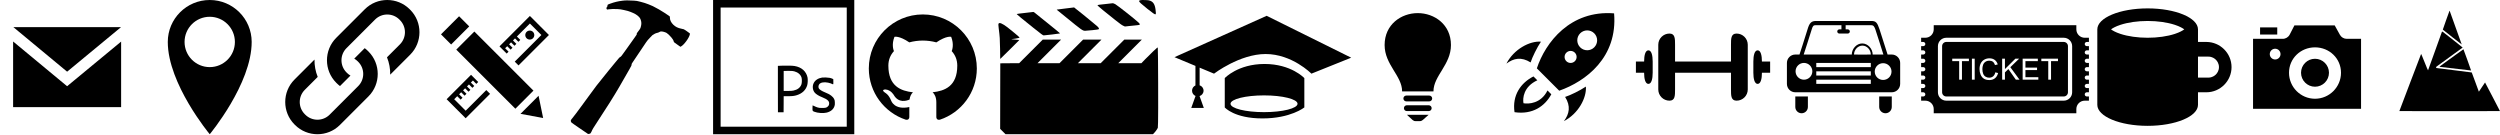
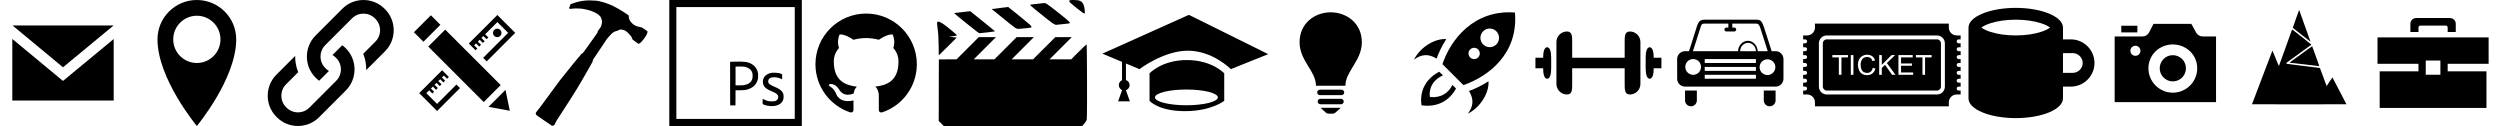
- <svg xmlns="http://www.w3.org/2000/svg" xmlns:xlink="http://www.w3.org/1999/xlink" version="1.1" width="1192" height="64" viewBox="0 0 1192 64">
+ <svg xmlns="http://www.w3.org/2000/svg" xmlns:xlink="http://www.w3.org/1999/xlink" version="1.1" width="1270" height="64" viewBox="0 0 1270 64">
  <defs>
    <g id="email-icon">
      <path class="path1" d="M32.002 34.179l-25.646-21.254h51.363l-25.717 21.254zM31.998 41.112l-25.748-21.332v31.294h51.5v-31.242l-25.752 21.281z" />
    </g>
    <g id="location-icon">
      <path class="path1" d="M32 0c-11.046 0-20 8.954-20 20 0 20 20 44 20 44s20-24 20-44c0-11.046-8.954-20-20-20zM32 32c-6.628 0-12-5.372-12-12s5.372-12 12-12 12 5.372 12 12-5.373 12-12 12z" />
    </g>
    <g id="website-icon">
      <path class="path1" d="M59.587 4.665l-0.252-0.253c-5.884-5.883-15.512-5.883-21.395 0l-13.632 13.633c-5.883 5.883-5.883 15.511 0 21.394l0.252 0.252c0.489 0.49 1.009 0.933 1.546 1.341l4.991-4.991c-0.581-0.343-1.133-0.755-1.632-1.254l-0.253-0.253c-3.195-3.194-3.195-8.392 0-11.587l13.633-13.632c3.195-3.195 8.392-3.195 11.587 0l0.253 0.252c3.194 3.195 3.194 8.393 0 11.587l-6.168 6.168c1.071 2.644 1.578 5.462 1.534 8.274l9.538-9.538c5.883-5.883 5.883-15.511-0-21.395zM39.44 24.308c-0.489-0.489-1.009-0.933-1.546-1.34l-4.99 4.989c0.581 0.343 1.133 0.755 1.632 1.254l0.253 0.253c3.195 3.195 3.195 8.392 0 11.587l-13.633 13.633c-3.195 3.194-8.392 3.194-11.587 0l-0.253-0.253c-3.194-3.195-3.194-8.392 0-11.587l6.168-6.168c-1.071-2.644-1.578-5.463-1.534-8.274l-9.538 9.537c-5.883 5.883-5.883 15.511 0 21.395l0.252 0.252c5.885 5.883 15.512 5.883 21.395 0l13.632-13.632c5.883-5.883 5.883-15.512 0-21.395l-0.252-0.252z" />
    </g>
    <g id="skillset-icon">
      <path class="path1" d="M37.583 25.541l-3.429-3.426 14.502-14.503 9.076 9.076-14.502 14.502-1.8-1.8 12.702-12.702-5.475-5.475-6.199 6.198 1.622 1.622-0.9 0.9-1.622-1.622-0.978 0.977 1.622 1.622-0.9 0.9-1.622-1.622-0.946 0.946 1.627 1.627-0.9 0.9-1.627-1.627-0.977 0.977 1.627 1.627-0.9 0.9zM50.752 16.723c0-1.186-0.962-2.148-2.148-2.148s-2.148 0.962-2.148 2.148c0 1.187 0.962 2.148 2.148 2.148s2.148-0.962 2.148-2.148zM41.726 51.837l8.623-8.623-28.177-28.178-8.623 8.623 28.178 28.178zM19.726 12.592l-4.836-4.836-8.623 8.623 4.836 4.836 8.623-8.623zM44.176 54.276l10.789 1.991-2.177-10.604-8.612 8.612zM18.033 52.787l-5.475-5.475 1.445-1.445 1.628 1.628 0.9-0.9-1.628-1.628 0.984-0.984 1.627 1.627 0.9-0.9-1.627-1.627 0.977-0.978 1.627 1.627 0.9-0.9-1.627-1.627 0.946-0.946 1.621 1.621 0.9-0.9-1.621-1.621 0.978-0.978 1.621 1.621 0.9-0.9-3.416-3.428-11.638 11.638 9.076 9.076 11.638-11.638-1.8-1.8-9.837 9.837z" />
    </g>
    <g id="xcode-icon">
      <path class="path1" d="M24.77 0.342c-2.222 0.282-3.744 0.647-5.89 1.423-1.043 0.373-1.096 0.403-1.202 0.662-0.061 0.145-0.091 0.358-0.069 0.472 0.023 0.137 0 0.221-0.069 0.251-0.16 0.061-0.32 0.358-0.373 0.692-0.038 0.243-0.008 0.342 0.129 0.51l0.175 0.213 0.677-0.114c1.035-0.167 2.808-0.221 4.33-0.122 1.164 0.069 1.621 0.145 3.082 0.464 1.689 0.38 2.062 0.487 3.052 0.868 1.933 0.738 3.105 1.423 3.965 2.306 0.487 0.502 0.616 0.685 0.822 1.202 0.502 1.286 0.533 2.26 0.114 3.721-0.206 0.731-0.373 1.012-1.21 2.062-0.67 0.845-0.746 0.982-0.685 1.256 0.038 0.183-0.076 0.388-0.898 1.53-0.517 0.731-2.207 3.105-3.759 5.281-2.74 3.851-2.831 3.965-3.204 4.132-0.342 0.152-0.578 0.403-2.397 2.625-1.103 1.347-2.603 3.166-3.326 4.049-1.552 1.887-4.505 5.571-5.677 7.085-0.799 1.035-1.164 1.53-3.759 5.091-0.639 0.875-1.476 2.024-1.864 2.549-0.38 0.525-1.050 1.446-1.492 2.039-1.887 2.595-3.523 4.764-4.277 5.669-0.89 1.073-0.928 1.157-0.693 1.811 0.107 0.312 0.206 0.396 1.461 1.263 0.738 0.51 1.606 1.103 1.918 1.324 3.082 2.146 4.513 3.128 4.68 3.189 0.289 0.107 1.119-0.107 1.256-0.327 0.365-0.578 0.715-1.271 0.776-1.514 0.030-0.16 0.708-1.256 1.606-2.625 4.764-7.207 9.048-14.010 11.331-17.982 0.563-0.982 1.697-2.953 2.511-4.376 0.822-1.423 1.864-3.242 2.321-4.041 0.906-1.575 1.012-1.811 1.012-2.237 0-0.198 0.076-0.403 0.251-0.654 0.137-0.206 1.415-2.1 2.831-4.216 4.231-6.309 4.383-6.537 4.596-6.72 0.107-0.091 0.586-0.616 1.058-1.157 0.479-0.548 1.005-1.096 1.18-1.218 0.83-0.609 1.56-0.951 2.412-1.134 0.289-0.061 0.685-0.221 0.944-0.38 0.373-0.221 0.533-0.274 0.852-0.274 0.715 0 1.925 0.335 2.565 0.708 0.54 0.32 1.476 1.202 2.26 2.138 0.7 0.837 0.997 1.332 1.142 1.933 0.091 0.373 0.19 0.457 2.009 1.712l1.18 0.822 0.251-0.129c1.446-0.746 3.934-4.14 4.239-5.776 0.069-0.342 0.061-0.396-0.091-0.548-0.243-0.236-2.481-1.773-2.755-1.887-0.122-0.053-0.708-0.19-1.294-0.304-1.568-0.304-2.679-0.86-3.721-1.857-1.065-1.027-1.644-2.192-1.644-3.333v-0.54l-0.51-0.434c-0.449-0.365-3.775-2.488-4.741-3.021-2.846-1.56-3.234-1.758-4.947-2.412-1.385-0.533-2.222-0.799-3.691-1.18-1.788-0.457-1.986-0.487-3.234-0.571-2.747-0.167-4.026-0.16-5.517 0.030z" />
    </g>
    <g id="photoshop-icon">
      <path class="path1" d="M0 32v32h67.321v-64h-67.321v32zM63.731 32v28.41h-60.14v-56.819h60.14v28.41z" />
      <path class="path2" d="M32.943 31.318c-1.113 0.036-2.029 0.072-2.047 0.081-0.009 0.009-0.009 5 0 11.077l0.027 11.068h2.693l0.027-3.842 0.018-3.833h1.957c2.145 0 3.097-0.108 4.344-0.503 2.549-0.808 4.255-2.441 4.928-4.748 0.251-0.871 0.332-2.81 0.144-3.68-0.637-2.944-2.845-4.901-6.167-5.466-1.032-0.171-3.213-0.224-5.924-0.153zM38.714 34.011c1.768 0.467 3.007 1.535 3.456 2.962 0.233 0.754 0.206 2.567-0.054 3.258-0.566 1.562-1.84 2.54-3.806 2.953-0.664 0.135-1.212 0.171-2.738 0.171h-1.912v-9.506l0.386-0.036c0.206-0.027 1.185-0.027 2.172-0.018 1.481 0.018 1.921 0.054 2.495 0.215z" />
      <path class="path3" d="M52.017 36.973c-1.912 0.305-3.357 1.257-4.048 2.648-0.736 1.499-0.512 3.402 0.548 4.614 0.628 0.727 1.93 1.517 3.581 2.163 2.648 1.059 3.501 1.966 3.187 3.42-0.081 0.377-0.188 0.566-0.521 0.898-0.646 0.646-1.086 0.763-2.792 0.754-1.248 0-1.472-0.027-2.199-0.251-0.44-0.135-1.14-0.422-1.535-0.637-0.404-0.215-0.763-0.368-0.79-0.341-0.027 0.036-0.054 0.61-0.054 1.284 0 1.418-0.018 1.382 0.871 1.75 1.562 0.628 4.3 0.826 5.906 0.413 1.975-0.503 3.258-1.598 3.734-3.178 0.153-0.503 0.179-0.79 0.153-1.616-0.027-0.907-0.063-1.068-0.314-1.607-0.601-1.284-1.921-2.271-4.291-3.213-1.58-0.628-2.72-1.355-3.025-1.921s-0.242-1.364 0.162-1.948c0.61-0.889 2.271-1.203 4.237-0.799 0.826 0.162 1.903 0.539 2.145 0.736 0.063 0.054 0.179 0.072 0.251 0.036 0.117-0.045 0.135-0.233 0.117-1.239l-0.027-1.194-0.494-0.242c-0.269-0.135-0.817-0.305-1.212-0.386-0.817-0.171-2.917-0.251-3.59-0.144z" />
    </g>
    <g id="github-icon">
      <path class="path1" d="M32 6.885c-14.221 0-25.75 11.53-25.75 25.75 0 11.377 7.378 21.031 17.611 24.434 1.287 0.239 1.702-0.557 1.702-1.239v-4.794c-7.163 1.559-8.655-3.036-8.655-3.036-1.169-2.978-2.858-3.77-2.858-3.77-2.337-1.597 0.176-1.565 0.176-1.565 2.586 0.182 3.948 2.655 3.948 2.655 2.297 3.935 6.023 2.798 7.494 2.14 0.23-1.664 0.897-2.8 1.634-3.443-5.721-0.65-11.731-2.858-11.731-12.726 0-2.812 1.006-5.109 2.653-6.911-0.268-0.65-1.148-3.269 0.247-6.815 0 0 2.163-0.692 7.083 2.64 2.056-0.57 4.258-0.857 6.446-0.867 2.188 0.011 4.394 0.298 6.45 0.867 4.916-3.332 7.075-2.64 7.075-2.64 1.402 3.546 0.52 6.165 0.254 6.815 1.651 1.802 2.651 4.099 2.651 6.911 0 9.891-6.025 12.068-11.758 12.705 0.922 0.798 1.767 2.368 1.767 4.769 0 3.445 0 6.22 0 7.066 0 0.685 0.413 1.488 1.718 1.236 10.226-3.409 17.594-13.057 17.594-24.432 0-14.22-11.53-25.75-25.75-25.75z" />
    </g>
    <g id="finalcutpro-icon">
      <path class="path1" d="M67.938 0.063c-0.063 0.025-0.275 0.075-0.463 0.112-0.263 0.063-0.35 0.15-0.35 0.375 0 0.387 1 1.313 3.95 3.663 2.575 2.050 3.563 2.725 3.862 2.625 0.237-0.1 0.25-0.875 0-2.475-0.388-2.587-1.263-3.75-3.175-4.188-0.612-0.15-3.475-0.225-3.825-0.113z" />
      <path class="path2" d="M54.313 1.563c-0.063 0.025-1.3 0.163-2.75 0.313-3.013 0.288-4.313 0.475-4.313 0.625 0 0.212 4.075 3.588 8.438 7 2.688 2.113 3.175 2.45 3.975 2.825l0.7 0.313 1.663-0.188c0.913-0.1 2.388-0.25 3.287-0.338 2.475-0.213 2.6-0.325 1.537-1.375-1.325-1.3-9.9-8.075-11.1-8.762-0.563-0.325-1.2-0.5-1.438-0.413z" />
      <path class="path3" d="M35.938 3.563c-0.063 0.038-1.9 0.263-4.063 0.5-2.163 0.25-3.962 0.487-4 0.513-0.025 0.037 0 0.1 0.075 0.15s2.050 1.65 4.375 3.55c7.35 6.013 7.925 6.425 9.050 6.4 1.2-0.025 6.15-0.55 6.388-0.688 0.438-0.225 0.275-0.637-0.612-1.488-0.737-0.7-10.95-9.012-11.050-8.988-0.025 0-0.087 0.025-0.163 0.050z" />
      <path class="path4" d="M16.688 5.7c-0.063 0.025-1.475 0.188-3.125 0.362-3.662 0.4-4.838 0.563-4.787 0.688 0.063 0.162 2.888 2.475 7.875 6.463 3.962 3.162 4.637 3.662 5 3.662 0.663-0.012 7.613-0.85 7.7-0.925 0.038-0.037-0.012-0.15-0.125-0.238-0.1-0.075-1-0.825-1.988-1.662-1.813-1.512-9.175-7.463-9.988-8.063-0.238-0.188-0.488-0.313-0.563-0.287z" />
      <path class="path5" d="M0.1 11.313c-0.113 0.238-0.087 0.713 0.075 2.1 0.537 4.25 0.587 5.15 0.662 9.862l0.063 4.837 4.525-4.438c2.475-2.438 4.525-4.488 4.55-4.55 0.025-0.050-0.625-0.137-1.438-0.188-1.575-0.1-2.813-0.275-2.1-0.3 0.612-0.025 2.838-0.375 3.287-0.525 0.213-0.075 0.4-0.175 0.4-0.238 0-0.15-3.963-3.475-5.737-4.825-2.575-1.938-3.938-2.488-4.287-1.738z" />
      <path class="path6" d="M15.563 24.5l-5.625 5.625-4.5 0.025-4.5 0.038-0.037 15.625-0.025 15.625 2.563 2.563h70.287l0.75-0.8c0.4-0.438 0.925-1.125 1.162-1.525l0.412-0.737 0.112-2.688c0.138-3.425 0.025-34.95-0.125-35.413-0.1-0.35-0.112-0.35-2.175 1.625-1.15 1.087-2.875 2.8-3.862 3.813l-1.775 1.85h-11.038l11.25-11.25h-8.362l-5.638 5.625-5.625 5.625h-10.875l11.25-11.25h-8.75l-11.25 11.25h-10.5l11.25-11.25h-8.75l-5.625 5.625z" />
    </g>
    <g id="education-icon">
      <path class="path1" d="M65.278 35.122c0 0-9.184-9.364-21.84-9.364-12.366 0-24.59 9.364-24.59 9.364l-6.866-2.866v8.408c1.082 0.368 1.874 1.364 1.874 2.57 0 1.218-0.808 2.216-1.906 2.576l2.030 5.662h-5.992l2.048-5.71c-0.984-0.418-1.672-1.39-1.672-2.528 0-1.114 0.668-2.062 1.622-2.494v-9.318l-9.986-4.164 43.938-19.722 40.312 19.97-18.972 7.616zM42.938 30.502c12.732 0 18.972 6.74 18.972 6.74v13.98c0 0-6.49 5.242-19.97 5.242s-17.974-5.242-17.974-5.242v-13.98c0 0 6.24-6.74 18.972-6.74zM42.688 53.468c8.824 0 15.978-1.79 15.978-3.994s-7.154-3.994-15.978-3.994-15.976 1.79-15.976 3.994 7.152 3.994 15.976 3.994z" />
    </g>
    <g id="involvement-icon">
      <path class="path1" d="M38.862 46.951c0 0.767-0.622 1.389-1.389 1.389h-10.946c-0.767 0-1.389-0.622-1.389-1.389s0.622-1.389 1.389-1.389h10.946c0.767 0 1.389 0.622 1.389 1.389zM37.223 50.187h-10.446c-0.767 0-1.389 0.622-1.389 1.389s0.622 1.389 1.389 1.389h10.446c0.767 0 1.389-0.622 1.389-1.389s-0.622-1.389-1.389-1.389zM30.911 57.75h2.080c1.055 0 1.315-0.465 4.161-3.002h-10.303c2.705 2.5 2.983 3.002 4.063 3.002zM47.814 21.464c0 9.405-8.339 14.676-8.339 22.099h-14.95c0-7.422-8.339-12.693-8.339-22.099-0-9.813 7.901-15.214 15.805-15.214 7.91 0 15.823 5.408 15.823 15.214z" />
    </g>
    <g id="hobbie-icon">
      <path class="path1" d="M33.677 57.75c6.884-3.534 10.898-11.127 10.464-16.465-2.757 1.874-7.425 4.151-9.897 4.931 2.768 4.406 2.022 8.092-0.567 11.534zM17.795 29.767c0.78-2.471 3.058-7.14 4.931-9.897-5.338-0.434-12.931 3.579-16.465 10.464 3.442-2.589 7.128-3.336 11.534-0.567zM31.433 43.25l-10.662-10.662c4.068-12.313 15.881-27.847 36.827-26.22 1.769 20.96-13.432 32.412-26.165 36.882zM38.892 29.177c1.12-1.12 1.12-2.937 0-4.058s-2.937-1.12-4.058 0c-1.12 1.12-1.12 2.937 0 4.057s2.937 1.12 4.058 0zM48.13 22.575c1.849-1.849 1.849-4.846 0-6.695s-4.846-1.849-6.695 0c-1.849 1.849-1.849 4.846 0 6.695s4.846 1.849 6.695-0zM27.667 44.957c-3.055 5.656-8.918 9.806-17.541 8.53-1.202-8.128 3.053-14.011 9.026-17.045l1.845 1.845c-6.613 3.035-7.044 8.59-6.601 10.94 2.421 0.45 8.382 0.161 11.444-6.097l1.826 1.826z" />
    </g>
    <g id="fitness-icon">
      <path class="path1" d="M58.045 24c-1.467 0-2.045 2.4-2.045 5.333v5.333c0 2.933 0.579 5.333 2.045 5.333s2.045-2.4 2.045-5.333h3.909v-5.333h-3.912c0-2.933-0.579-5.333-2.043-5.333zM48 16c-2.667 0-2.667 2.4-2.667 5.333v8h-26.667v-8c0-2.933 0-5.333-2.667-5.333-2.933 0-5.333 2.4-5.333 5.333v21.333c0 2.933 2.4 5.333 5.333 5.333 2.667 0 2.667-2.4 2.667-5.333v-8h26.667v8c0 2.933 0 5.333 2.667 5.333 2.933 0 5.333-2.4 5.333-5.333v-21.333c0-2.933-2.4-5.333-5.333-5.333zM5.955 24c1.467 0 2.045 2.4 2.045 5.333v5.333c0 2.933-0.579 5.333-2.045 5.333s-2.045-2.4-2.045-5.333h-3.909v-5.333h3.912c0-2.933 0.579-5.333 2.043-5.333z" />
    </g>
    <g id="travel-icon">
      <path class="path1" d="M54 44h-46c-2.208 0-4-1.792-4-4v-10c0-2.208 1.792-4 4-4h2c0 0 2.958-9 3.832-12s1.792-4 4.002-4h26.332c2.208 0 2.876 0.624 4 4s3.834 12 3.834 12h2c2.208 0 4 1.792 4 4v10c0 2.208-1.792 4-4 4zM18 40h26v-2h-26v2zM44 26c0-2.208-1.792-4.25-4-4.25s-4 2.042-4 4.25c0 0.052 8 0.052 8 0zM18 36h26v-2h-26v2zM18 32h26v-2h-26v2zM8.124 34c0 2.208 1.792 4 4 4s4-1.792 4-4-1.792-4-4-4-4 1.792-4 4zM46.166 14c-0.5-1.376-0.894-2-2-2h-12.166v2h1c0.552 0 1 0.448 1 1s-0.448 1-1 1h-4c-0.552 0-1-0.448-1-1s0.448-1 1-1h1v-2h-12.166c-1.106 0-1.502 0.25-2 2-0.502 1.75-3.834 12-3.834 12h22.92c0.046-2.728 2.26-5.286 4.99-5.286 2.732 0 4.944 2.556 4.992 5.286h5.098c0 0-3.334-10.624-3.834-12zM49.876 30.124c-2.208 0-4 1.792-4 4s1.792 4 4 4 4-1.792 4-4-1.792-4-4-4zM14 51c0 1.656-1.344 3-3 3s-3-1.344-3-3v-5h6v5zM54 51c0 1.656-1.344 3-3 3s-3-1.344-3-3v-5h6v5z" />
    </g>
    <g id="movie-icon">
      <path class="path1" d="M79 46h1v2c-0.598 0-1.256 0-2 0-2.208 0-4 1.792-4 4 0 0.732 0 1.41 0 2h-68c0-0.59 0-1.268 0-2 0-2.208-1.792-4-4-4-0.638 0-1.332 0-2 0v-2h1c0.552 0 1-0.448 1-1s-0.448-1-1-1h-1v-2h1c0.552 0 1-0.448 1-1s-0.448-1-1-1h-1v-2h1c0.552 0 1-0.448 1-1s-0.448-1-1-1h-1v-2h1c0.552 0 1-0.448 1-1s-0.448-1-1-1h-1v-2h1c0.552 0 1-0.448 1-1s-0.448-1-1-1h-1v-2h1c0.552 0 1-0.448 1-1s-0.448-1-1-1h-1v-2h1c0.552 0 1-0.448 1-1s-0.448-1-1-1h-1v-2c0.598 0 1.256 0 2 0 2.208 0 4-1.792 4-4 0-0.732 0-1.41 0-2h68c0 0.59 0 1.268 0 2 0 2.208 1.792 4 4 4 0.744 0 1.402 0 2 0v2h-1c-0.552 0-1 0.448-1 1s0.448 1 1 1h1v2h-1c-0.552 0-1 0.448-1 1s0.448 1 1 1h1v2h-1c-0.552 0-1 0.448-1 1s0.448 1 1 1h1v2h-1c-0.552 0-1 0.448-1 1s0.448 1 1 1h1v2h-1c-0.552 0-1 0.448-1 1s0.448 1 1 1h1v2h-1c-0.552 0-1 0.448-1 1s0.448 1 1 1h1v2h-1c-0.552 0-1 0.448-1 1s0.448 1 1 1zM72 22c0-2.208-1.792-4-4-4h-56c-2.208 0-4 1.792-4 4v22c0 2.208 1.792 4 4 4h56c2.208 0 4-1.792 4-4v-22zM68 46h-56c-1.106 0-2-0.896-2-2v-22c0-1.106 0.894-2 2-2h56c1.104 0 2 0.894 2 2v22c0 1.104-0.896 2-2 2zM22.774 27.976h-7.946v1.18h3.304v8.844h1.328v-8.844h3.312v-1.18zM25.536 27.976h-1.328v10.024h1.328v-10.024zM29.518 30.98c0.208-0.624 0.574-1.12 1.092-1.488 0.516-0.37 1.16-0.554 1.93-0.554 0.67 0 1.226 0.166 1.668 0.5 0.444 0.332 0.78 0.864 1.012 1.594l1.304-0.308c-0.268-0.924-0.744-1.642-1.428-2.152s-1.528-0.766-2.53-0.766c-0.884 0-1.694 0.202-2.43 0.606-0.736 0.402-1.302 0.994-1.704 1.772-0.398 0.778-0.598 1.688-0.598 2.73 0 0.958 0.178 1.854 0.532 2.688 0.352 0.836 0.868 1.472 1.542 1.912 0.678 0.44 1.556 0.66 2.636 0.66 1.042 0 1.926-0.286 2.648-0.858s1.222-1.402 1.5-2.492l-1.328-0.336c-0.182 0.844-0.532 1.48-1.044 1.91-0.516 0.428-1.142 0.642-1.886 0.642-0.61 0-1.178-0.158-1.702-0.472s-0.91-0.79-1.158-1.426-0.374-1.38-0.374-2.234c0.004-0.664 0.108-1.306 0.318-1.928zM46.726 27.976h-1.796l-4.976 4.96v-4.96h-1.328v10.024h1.328v-3.476l1.644-1.59 3.566 5.066h1.75l-4.39-5.96 4.202-4.064zM55.876 36.82h-6.148v-3.414h5.54v-1.18h-5.54v-3.070h5.914v-1.18h-7.242v10.024h7.476v-1.18zM65.25 27.976h-7.946v1.18h3.304v8.844h1.328v-8.844h3.312v-1.18z" />
    </g>
    <g id="cooking-icon">
      <path class="path1" d="M52 20h-4v-6c0-5.523-10.745-10-24-10s-24 4.477-24 10v36c0 5.523 10.745 10 24 10s24-4.477 24-10v-6h4c6.6 0 12-5.4 12-12s-5.4-12-12-12zM11.004 11.85c3.621-1.193 8.237-1.85 12.996-1.85s9.375 0.657 12.996 1.85c2.312 0.762 3.713 1.578 4.463 2.15-0.75 0.572-2.151 1.388-4.463 2.15-3.621 1.193-8.237 1.85-12.996 1.85s-9.375-0.657-12.996-1.85c-2.312-0.762-3.713-1.578-4.463-2.15 0.75-0.572 2.151-1.388 4.463-2.15zM56.523 35.523c-0.552 0.552-1.743 1.477-3.523 1.477h-5v-10h5c1.78 0 2.971 0.926 3.523 1.477s1.477 1.743 1.477 3.523-0.925 2.971-1.477 3.523z" />
    </g>
    <g id="photography-icon">
      <path class="path1" d="M42.456 34.685c0 3.674-2.989 6.662-6.662 6.662s-6.662-2.989-6.662-6.662c0-3.674 2.989-6.662 6.662-6.662s6.662 2.989 6.662 6.662zM57.75 18.516v33.375h-51.5v-33.375h14.152c1.407 0 2.695-0.787 3.337-2.039l2.24-4.367h19.208l2.477 4.473c0.661 1.193 1.917 1.933 3.28 1.933h6.805zM19.354 25.797c0-1.415-1.147-2.563-2.563-2.563s-2.563 1.147-2.563 2.563 1.147 2.563 2.563 2.563 2.563-1.147 2.563-2.563zM48.188 34.685c0-6.834-5.56-12.107-12.393-12.107s-12.393 5.273-12.393 12.107c0 6.834 5.56 12.393 12.393 12.393s12.393-5.56 12.393-12.393zM17.791 13.078h-8.188v3.375h8.188v-3.375z" />
    </g>
    <g id="ski-icon">
      <path class="path1" d="M31.864 5.288c-0.048 0.128-0.776 2.152-1.616 4.496-0.848 2.352-1.528 4.296-1.512 4.336 0.032 0.088 8.976 7.104 9.016 7.072 0.024-0.024-5.64-15.832-5.744-16.024-0.048-0.080-0.088-0.048-0.144 0.12z" />
      <path class="path2" d="M28.36 15.016c-0.024 0.056-1.52 4.224-3.328 9.264s-3.312 9.208-3.344 9.264c-0.032 0.064-0.712-1.544-1.648-3.896-0.88-2.208-1.616-3.984-1.648-3.944-0.032 0.032-2.384 6.176-5.216 13.656l-5.16 13.6 11.992 0.024c6.592 0.008 17.384 0.008 23.984 0l11.992-0.024-3.536-6.816c-1.936-3.752-3.552-6.816-3.576-6.824-0.032 0-0.696 0.992-1.48 2.2-0.792 1.208-1.448 2.2-1.472 2.2s-0.776-2.040-1.672-4.544c-0.888-2.496-1.664-4.576-1.72-4.624-0.048-0.048-3.848-0.528-8.448-1.064-4.6-0.544-8.408-1.024-8.456-1.064-0.056-0.048-0.104-0.184-0.104-0.312 0-0.176 0.080-0.28 0.384-0.488 1.328-0.912 12.296-8.896 12.296-8.952 0-0.032-1.64-1.352-3.64-2.92s-4.208-3.304-4.904-3.848c-0.792-0.624-1.272-0.952-1.296-0.888z" />
      <path class="path3" d="M34.6 26.328c-2.152 1.56-4.744 3.44-5.76 4.176-1.008 0.736-1.784 1.344-1.72 1.352 0.36 0.064 15.072 1.776 15.096 1.752 0.040-0.032-3.6-10.128-3.656-10.128-0.024 0.008-1.8 1.288-3.96 2.848z" />
    </g>
+     <g id="experience-icon">
+       <path d="M24.585 16.257h-4.11v-4.187c0-1.609 1.305-2.914 2.914-2.914h17.221c1.609 0 2.914 1.305 2.914 2.914v4.187h-4.11v-2.338c0-0.512-0.415-0.928-0.928-0.928h-12.975c-0.512 0-0.928 0.415-0.928 0.928v2.337zM39.42 32.415v3.836h19.704v18.593h-54.25v-18.593h19.704v-3.836h-20.8v-13.418h56.441v13.418h-20.8zM35.722 30.748h-7.443v7.215h7.443v-7.215z" />
+     </g>
  </defs>
  <g fill="#000000">
    <use xlink:href="#email-icon" transform="translate(0 0)" />
    <use xlink:href="#location-icon" transform="translate(68 0)" />
    <use xlink:href="#website-icon" transform="translate(136 0)" />
    <use xlink:href="#skillset-icon" transform="translate(204 0)" />
    <use xlink:href="#xcode-icon" transform="translate(272 0)" />
    <use xlink:href="#photoshop-icon" transform="translate(340 0)" />
    <use xlink:href="#github-icon" transform="translate(408 0)" />
    <use xlink:href="#finalcutpro-icon" transform="translate(476 0)" />
    <use xlink:href="#education-icon" transform="translate(560 0)" />
    <use xlink:href="#involvement-icon" transform="translate(644 0)" />
    <use xlink:href="#hobbie-icon" transform="translate(712 0)" />
    <use xlink:href="#fitness-icon" transform="translate(780 0)" />
    <use xlink:href="#travel-icon" transform="translate(848 0)" />
    <use xlink:href="#movie-icon" transform="translate(916 0)" />
    <use xlink:href="#cooking-icon" transform="translate(1000 0)" />
    <use xlink:href="#photography-icon" transform="translate(1068 0)" />
    <use xlink:href="#ski-icon" transform="translate(1136 0)" />
+     <use xlink:href="#experience-icon" transform="translate(1204 0)" />
  </g>
</svg>
